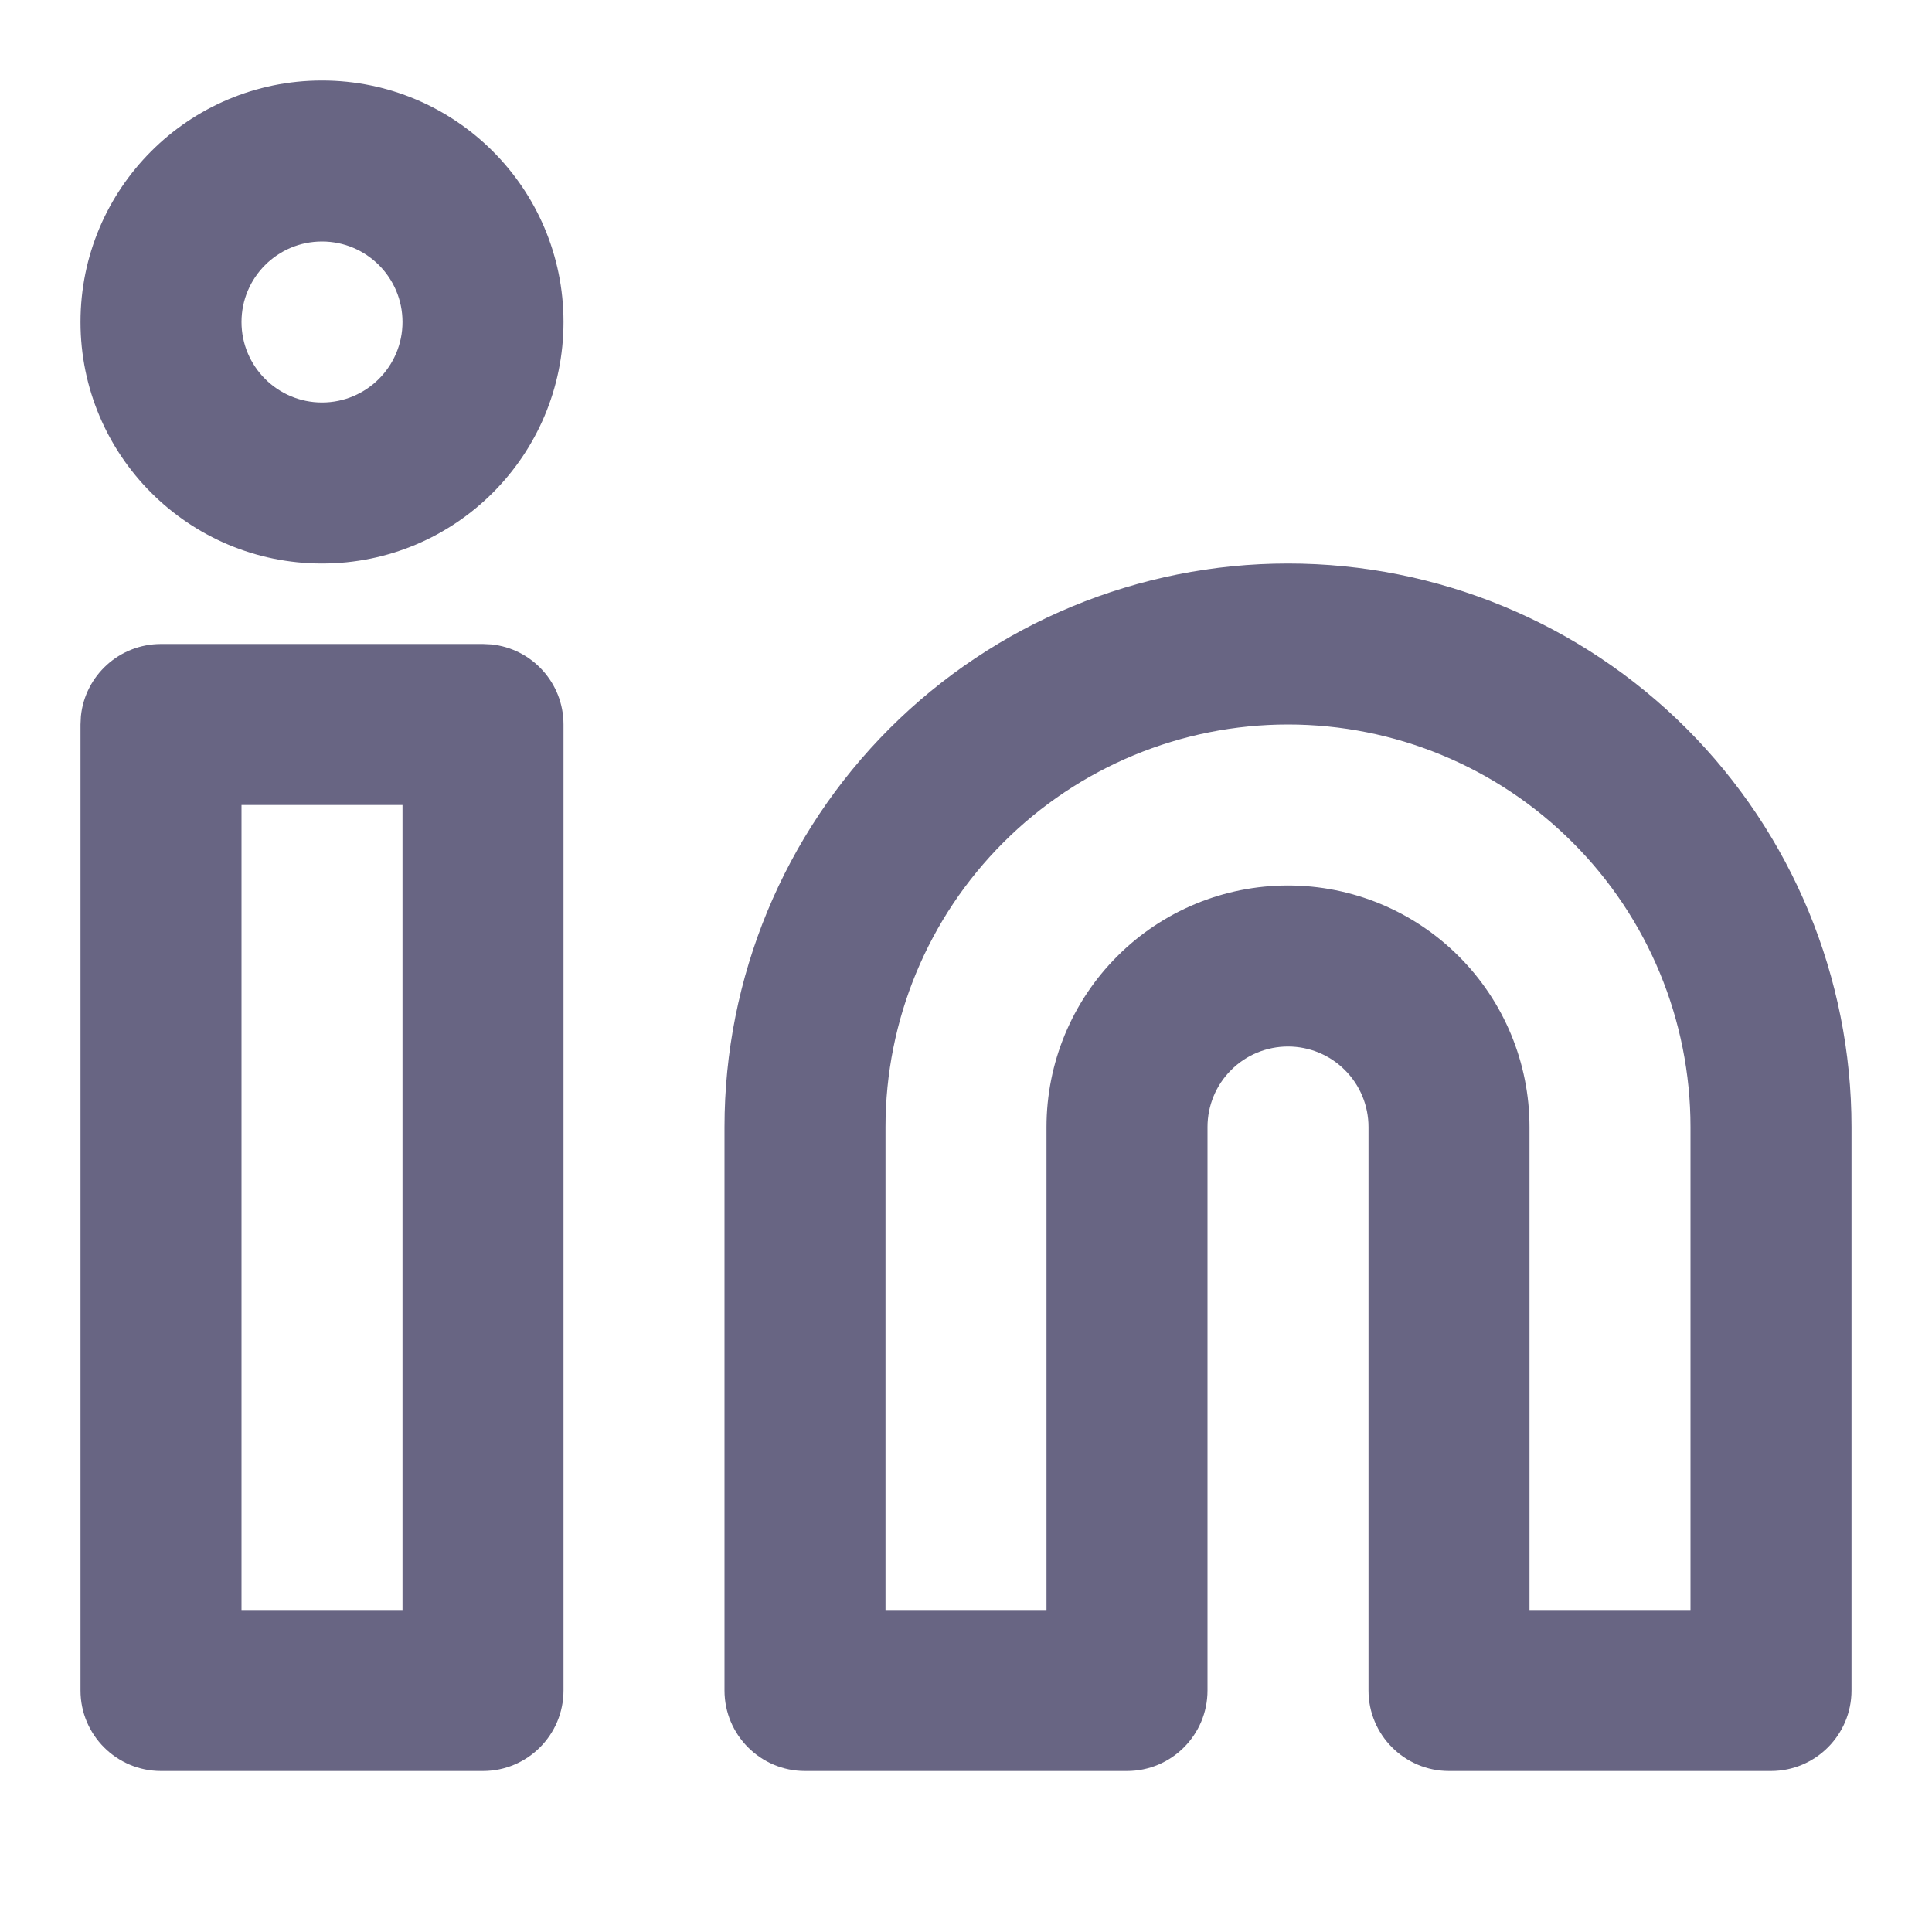
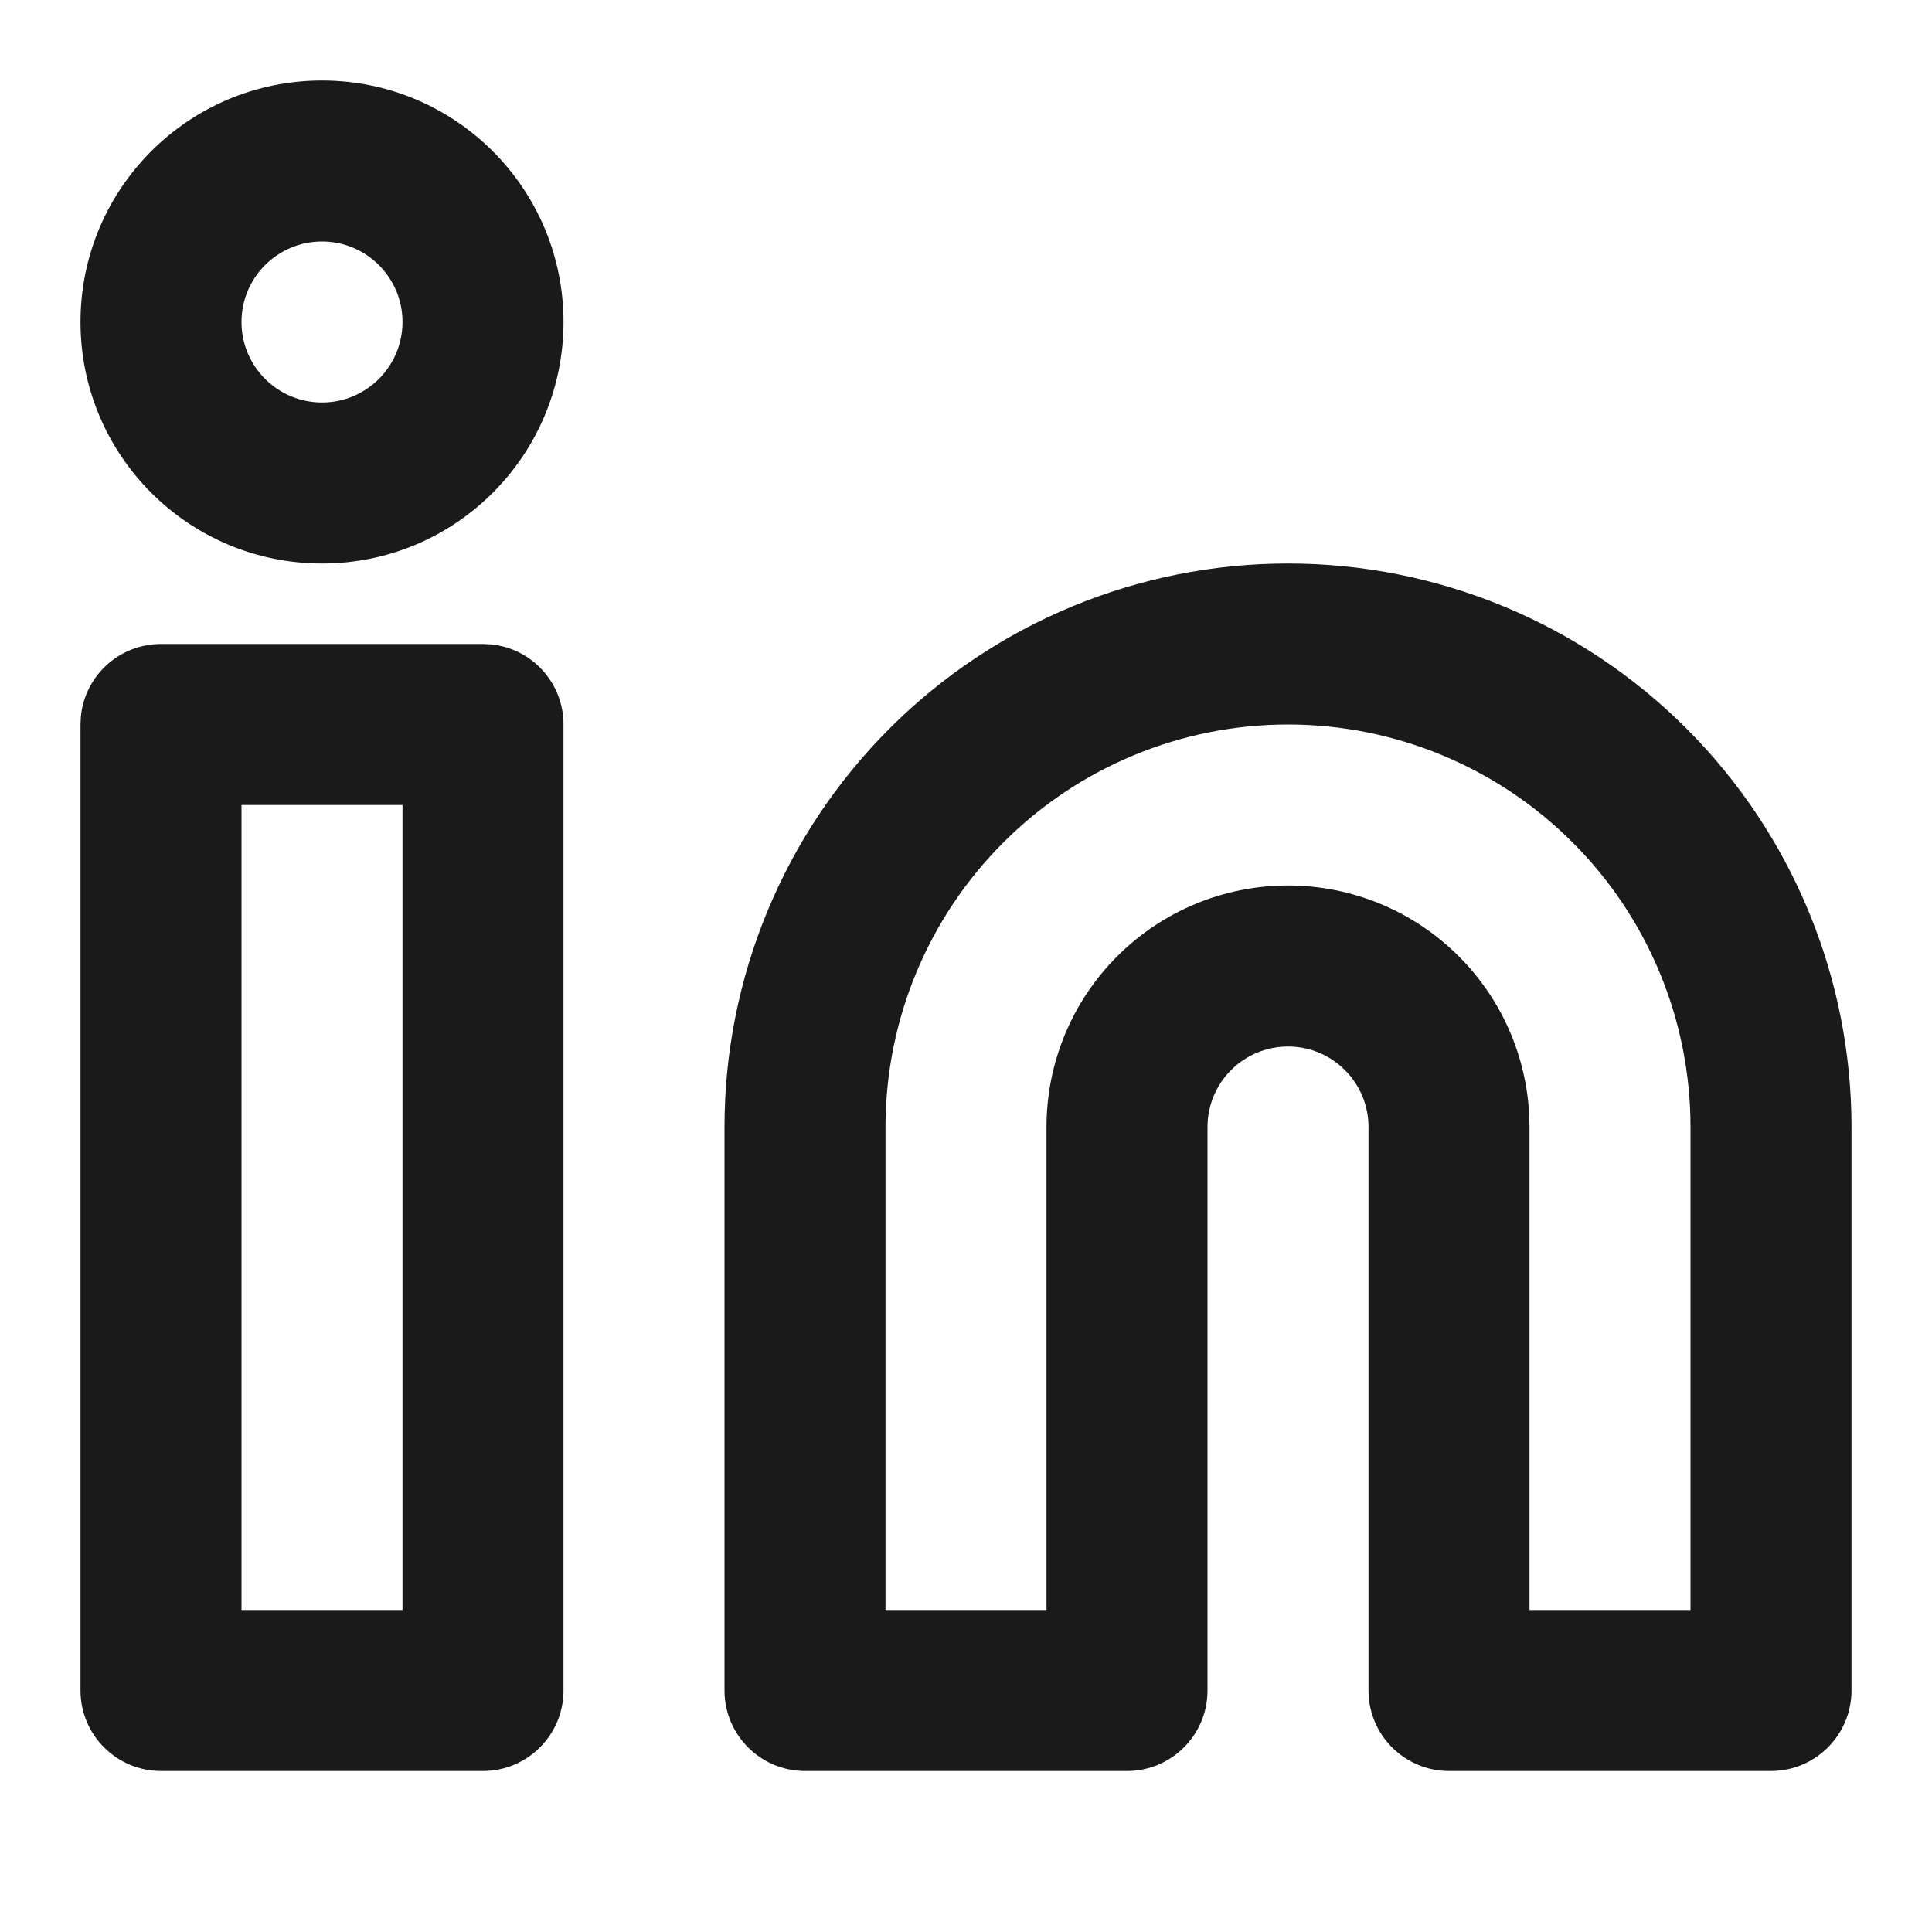
<svg xmlns="http://www.w3.org/2000/svg" class="w-6 h-6" width="24" height="24" viewBox="0 0 24 24" fill="none">
-   <path d="M21 14C21 12.674 20.473 11.402 19.535 10.465C18.598 9.527 17.326 9 16 9C14.674 9 13.402 9.527 12.465 10.465C11.527 11.402 11 12.674 11 14V20H13V14C13 13.204 13.316 12.441 13.879 11.879C14.441 11.316 15.204 11 16 11C16.796 11 17.558 11.316 18.121 11.879C18.684 12.441 19 13.204 19 14V20H21V14ZM23 21C23 21.552 22.552 22 22 22H18C17.448 22 17 21.552 17 21V14C17 13.735 16.895 13.48 16.707 13.293C16.52 13.105 16.265 13 16 13C15.735 13 15.48 13.105 15.293 13.293C15.105 13.48 15 13.735 15 14V21C15 21.552 14.552 22 14 22H10C9.448 22 9 21.552 9 21V14C9 12.143 9.737 10.363 11.05 9.05C12.363 7.737 14.143 7 16 7C17.857 7 19.637 7.737 20.95 9.05C22.263 10.363 23 12.143 23 14V21Z" fill="#686583" style="fill-opacity:1;" />
-   <path d="M6 8L6.103 8.005C6.607 8.056 7 8.482 7 9V21C7 21.552 6.552 22 6 22H2C1.448 22 1 21.552 1 21V9L1.005 8.897C1.056 8.393 1.482 8 2 8H6ZM3 20H5V10H3V20Z" fill="#686583" style="fill-opacity:1;" />
-   <path d="M5 4C5 3.448 4.552 3 4 3C3.448 3 3 3.448 3 4C3 4.552 3.448 5 4 5C4.552 5 5 4.552 5 4ZM7 4C7 5.657 5.657 7 4 7C2.343 7 1 5.657 1 4C1 2.343 2.343 1 4 1C5.657 1 7 2.343 7 4Z" fill="#686583" style="fill-opacity:1;" />
+   <path d="M21 14C21 12.674 20.473 11.402 19.535 10.465C18.598 9.527 17.326 9 16 9C14.674 9 13.402 9.527 12.465 10.465C11.527 11.402 11 12.674 11 14V20H13V14C13 13.204 13.316 12.441 13.879 11.879C14.441 11.316 15.204 11 16 11C16.796 11 17.558 11.316 18.121 11.879C18.684 12.441 19 13.204 19 14V20H21V14ZM23 21C23 21.552 22.552 22 22 22H18C17.448 22 17 21.552 17 21V14C17 13.735 16.895 13.48 16.707 13.293C16.52 13.105 16.265 13 16 13C15.735 13 15.48 13.105 15.293 13.293C15.105 13.48 15 13.735 15 14V21C15 21.552 14.552 22 14 22H10C9.448 22 9 21.552 9 21V14C9 12.143 9.737 10.363 11.05 9.05C12.363 7.737 14.143 7 16 7C17.857 7 19.637 7.737 20.95 9.05C22.263 10.363 23 12.143 23 14V21Z" fill="#1a1a1aff" style="fill-opacity:1;" />
+   <path d="M6 8L6.103 8.005C6.607 8.056 7 8.482 7 9V21C7 21.552 6.552 22 6 22H2C1.448 22 1 21.552 1 21V9L1.005 8.897C1.056 8.393 1.482 8 2 8H6ZM3 20H5V10H3V20Z" fill="#1a1a1aff" style="fill-opacity:1;" />
+   <path d="M5 4C5 3.448 4.552 3 4 3C3.448 3 3 3.448 3 4C3 4.552 3.448 5 4 5C4.552 5 5 4.552 5 4ZM7 4C7 5.657 5.657 7 4 7C2.343 7 1 5.657 1 4C1 2.343 2.343 1 4 1C5.657 1 7 2.343 7 4Z" fill="#1a1a1aff" style="fill-opacity:1;" />
</svg>
